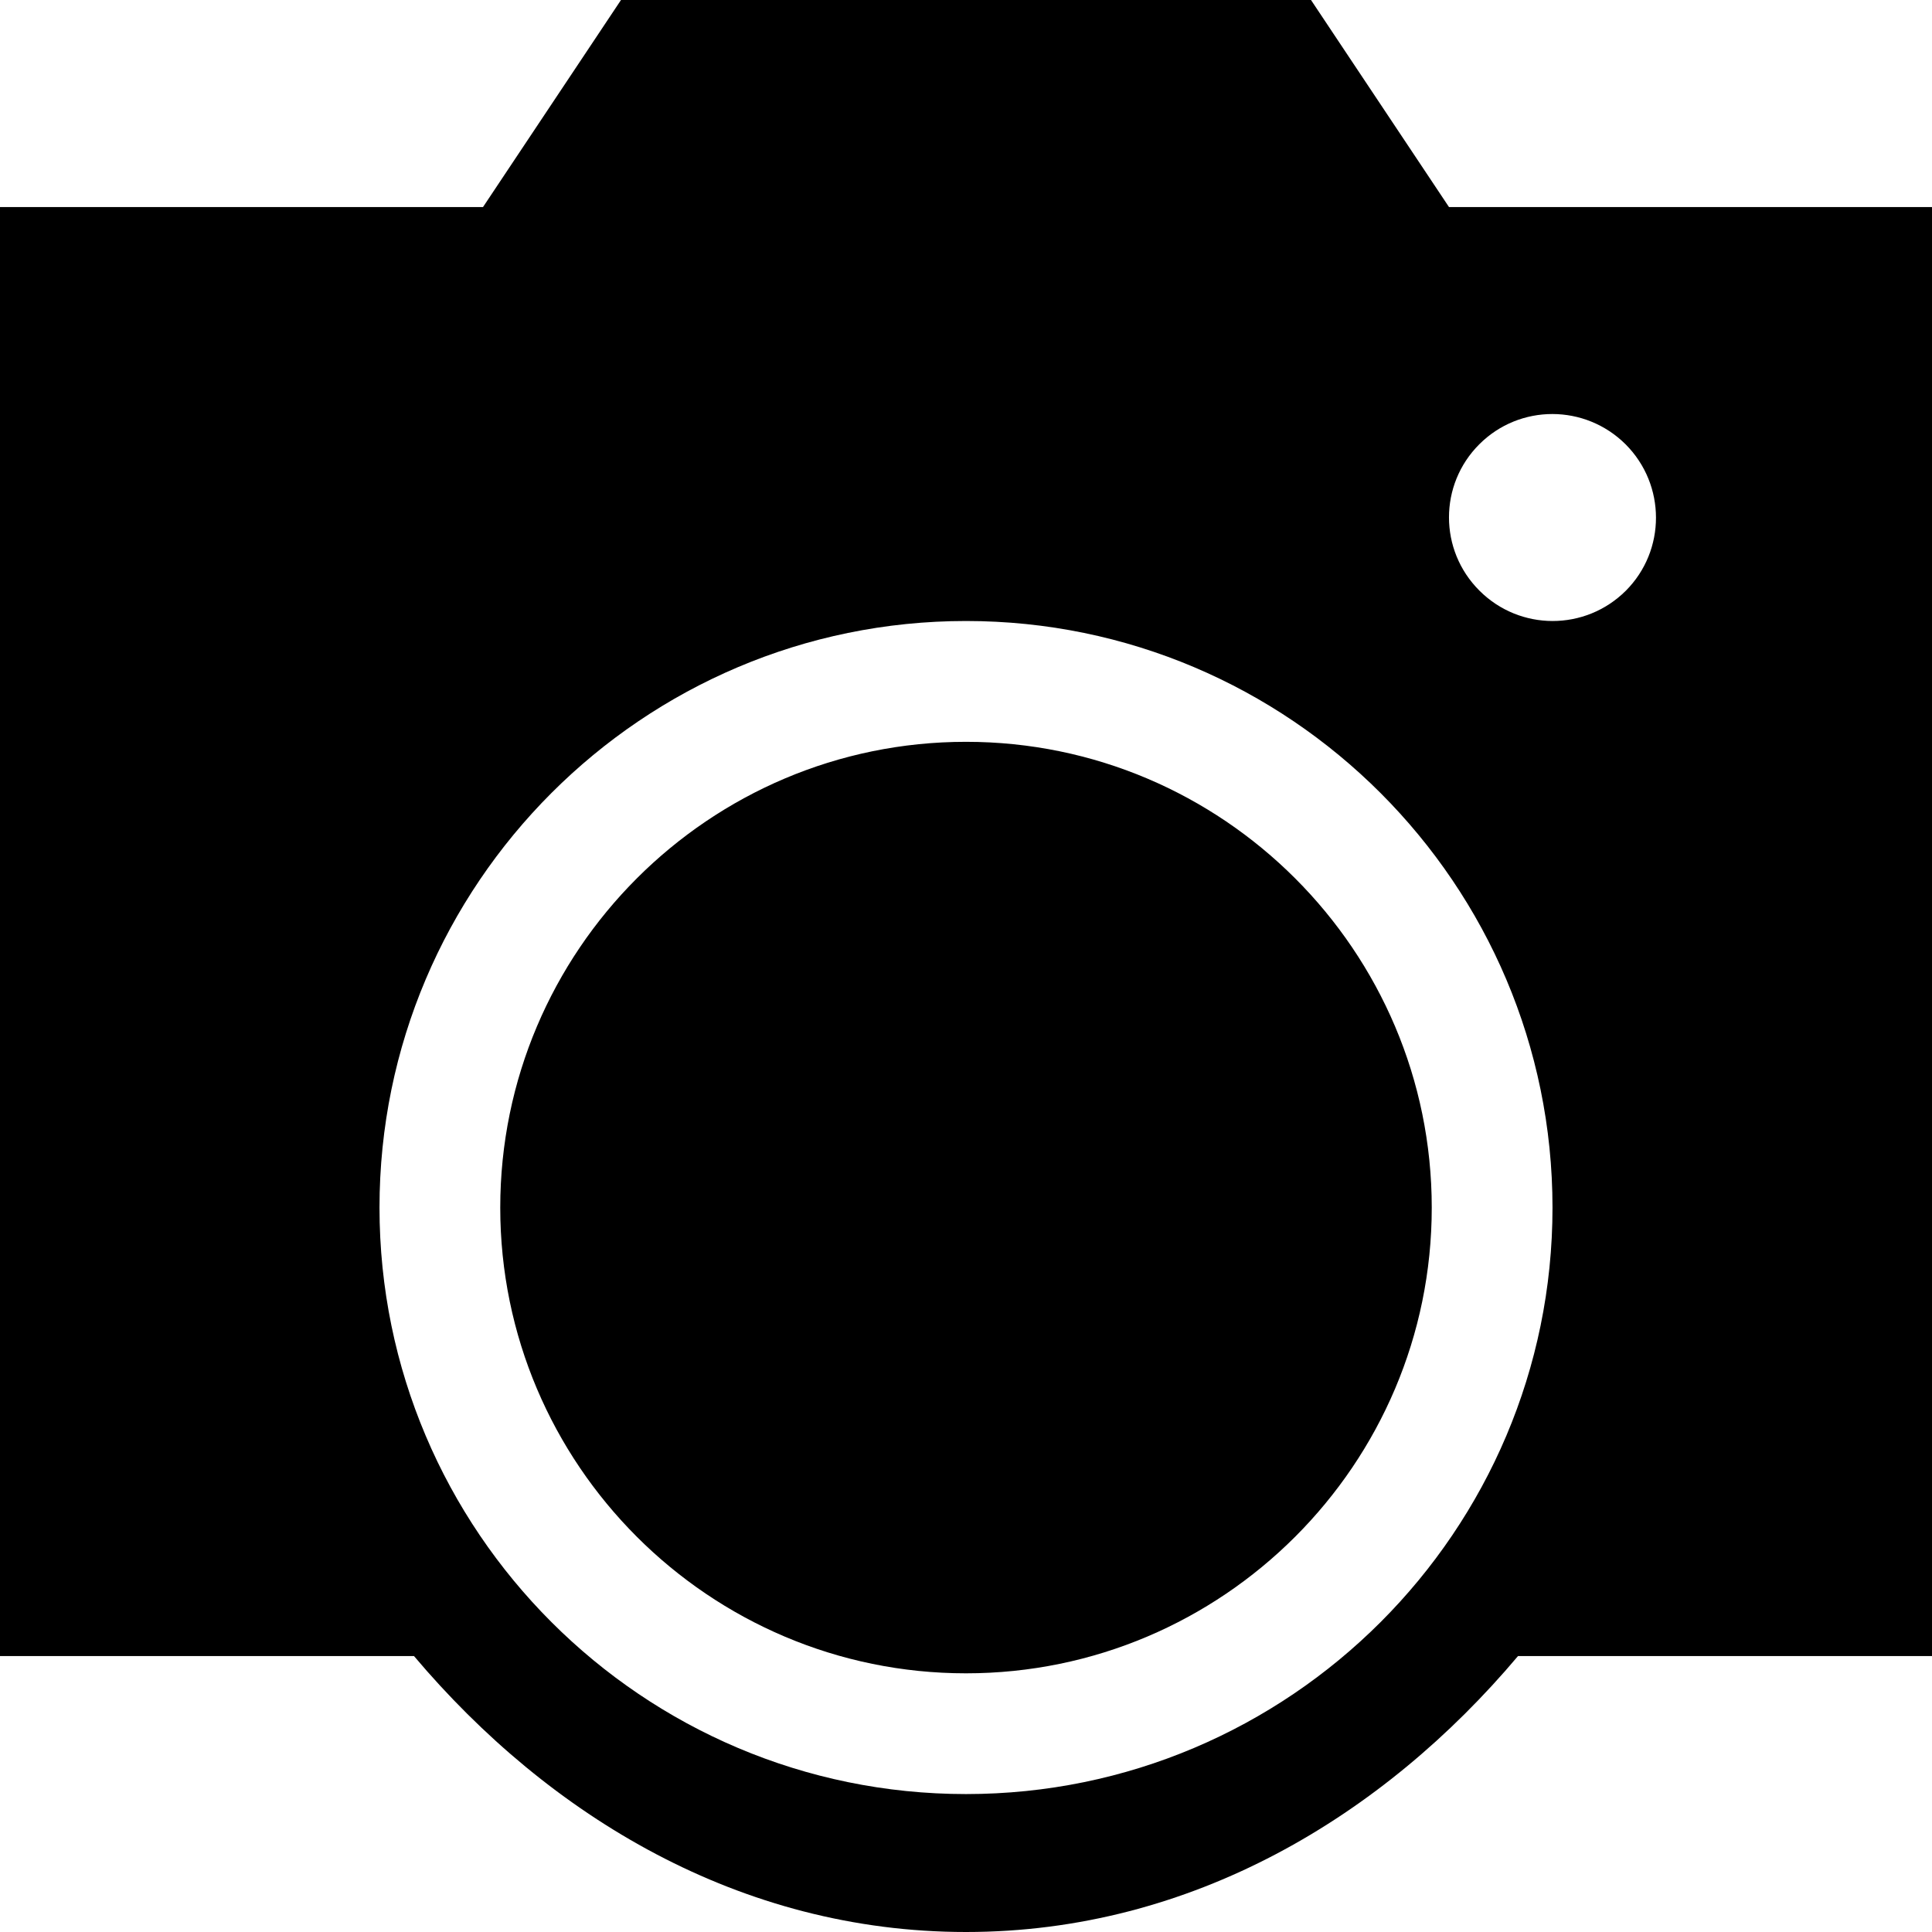
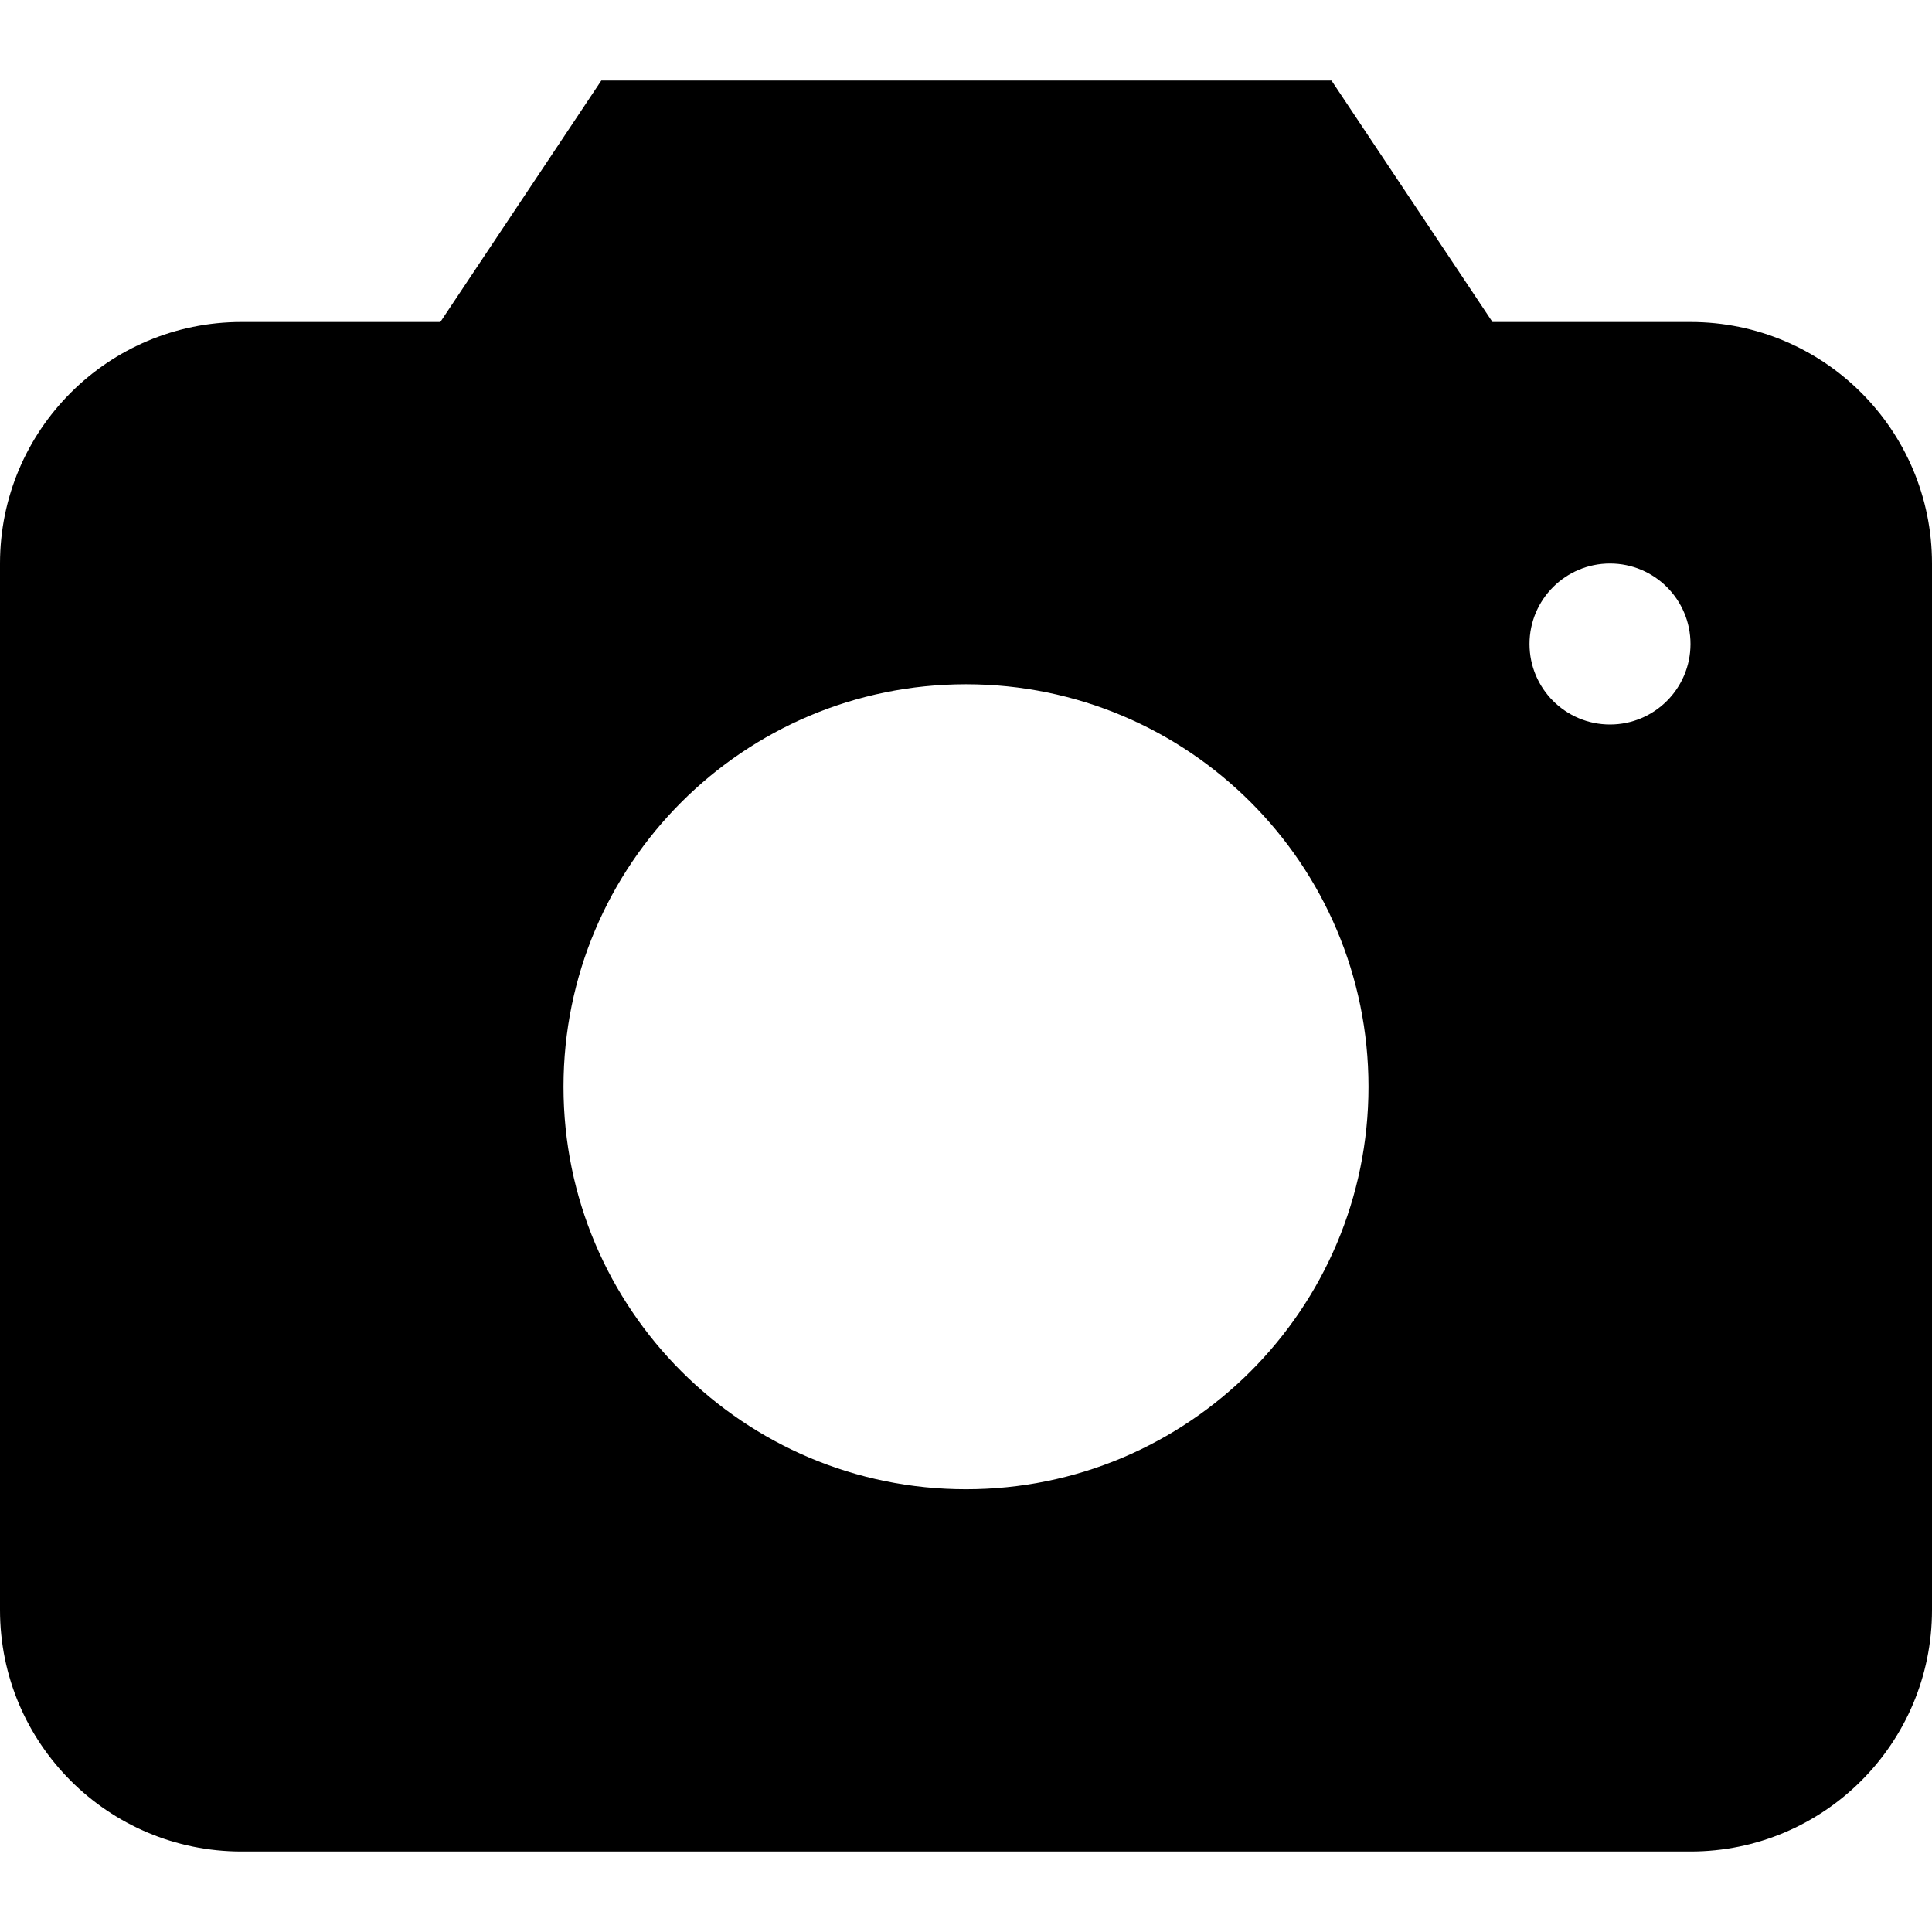
- <svg xmlns="http://www.w3.org/2000/svg" xmlns:xlink="http://www.w3.org/1999/xlink" version="1.1" id="Layer_1" x="0px" y="0px" viewBox="0 0 28 28" enable-background="new 0 0 28 28" xml:space="preserve">
-   <g>
-     <defs>
-       <rect id="SVGID_1_" width="28" height="28" />
-     </defs>
-     <clipPath id="SVGID_2_">
-       <use xlink:href="#SVGID_1_" overflow="visible" />
-     </clipPath>
-     <path clip-path="url(#SVGID_2_)" d="M14,10.751c-3.723,0-6.75,3.028-6.75,6.751c0,3.72,3.027,6.749,6.75,6.749   c3.722,0,6.75-3.029,6.75-6.749C20.75,13.779,17.722,10.751,14,10.751 M21,3.001L19,0H9L7,3.001H0v21h6   C7.96,26.323,10.731,28,14,28c3.269,0,6.043-1.677,8-3.999h6v-21H21z M14,26.001c-4.688,0-8.5-3.813-8.5-8.5S9.312,9,14,9   c4.689,0,8.5,3.815,8.5,8.502S18.689,26.001,14,26.001 M23.562,8.562c-0.588,0.585-1.535,0.584-2.121-0.002   c-0.588-0.586-0.588-1.536-0.002-2.121c0.586-0.586,1.533-0.584,2.121,0.001C24.146,7.028,24.146,7.977,23.562,8.562" />
+ <svg xmlns="http://www.w3.org/2000/svg" viewBox="0 0 24 24">
+   <g id="camera">
+     <path d="M21,4H18.54l-2-3H7.47l-2,3H3A3,3,0,0,0,0,7V20a3,3,0,0,0,3,3H21a3,3,0,0,0,3-3V7A3,3,0,0,0,21,4ZM12,18.5a5,5,0,1,1,5-5A5,5,0,0,1,12,18.5ZM20,9a1,1,0,1,1,1-1A1,1,0,0,1,20,9Z" />
  </g>
</svg>
